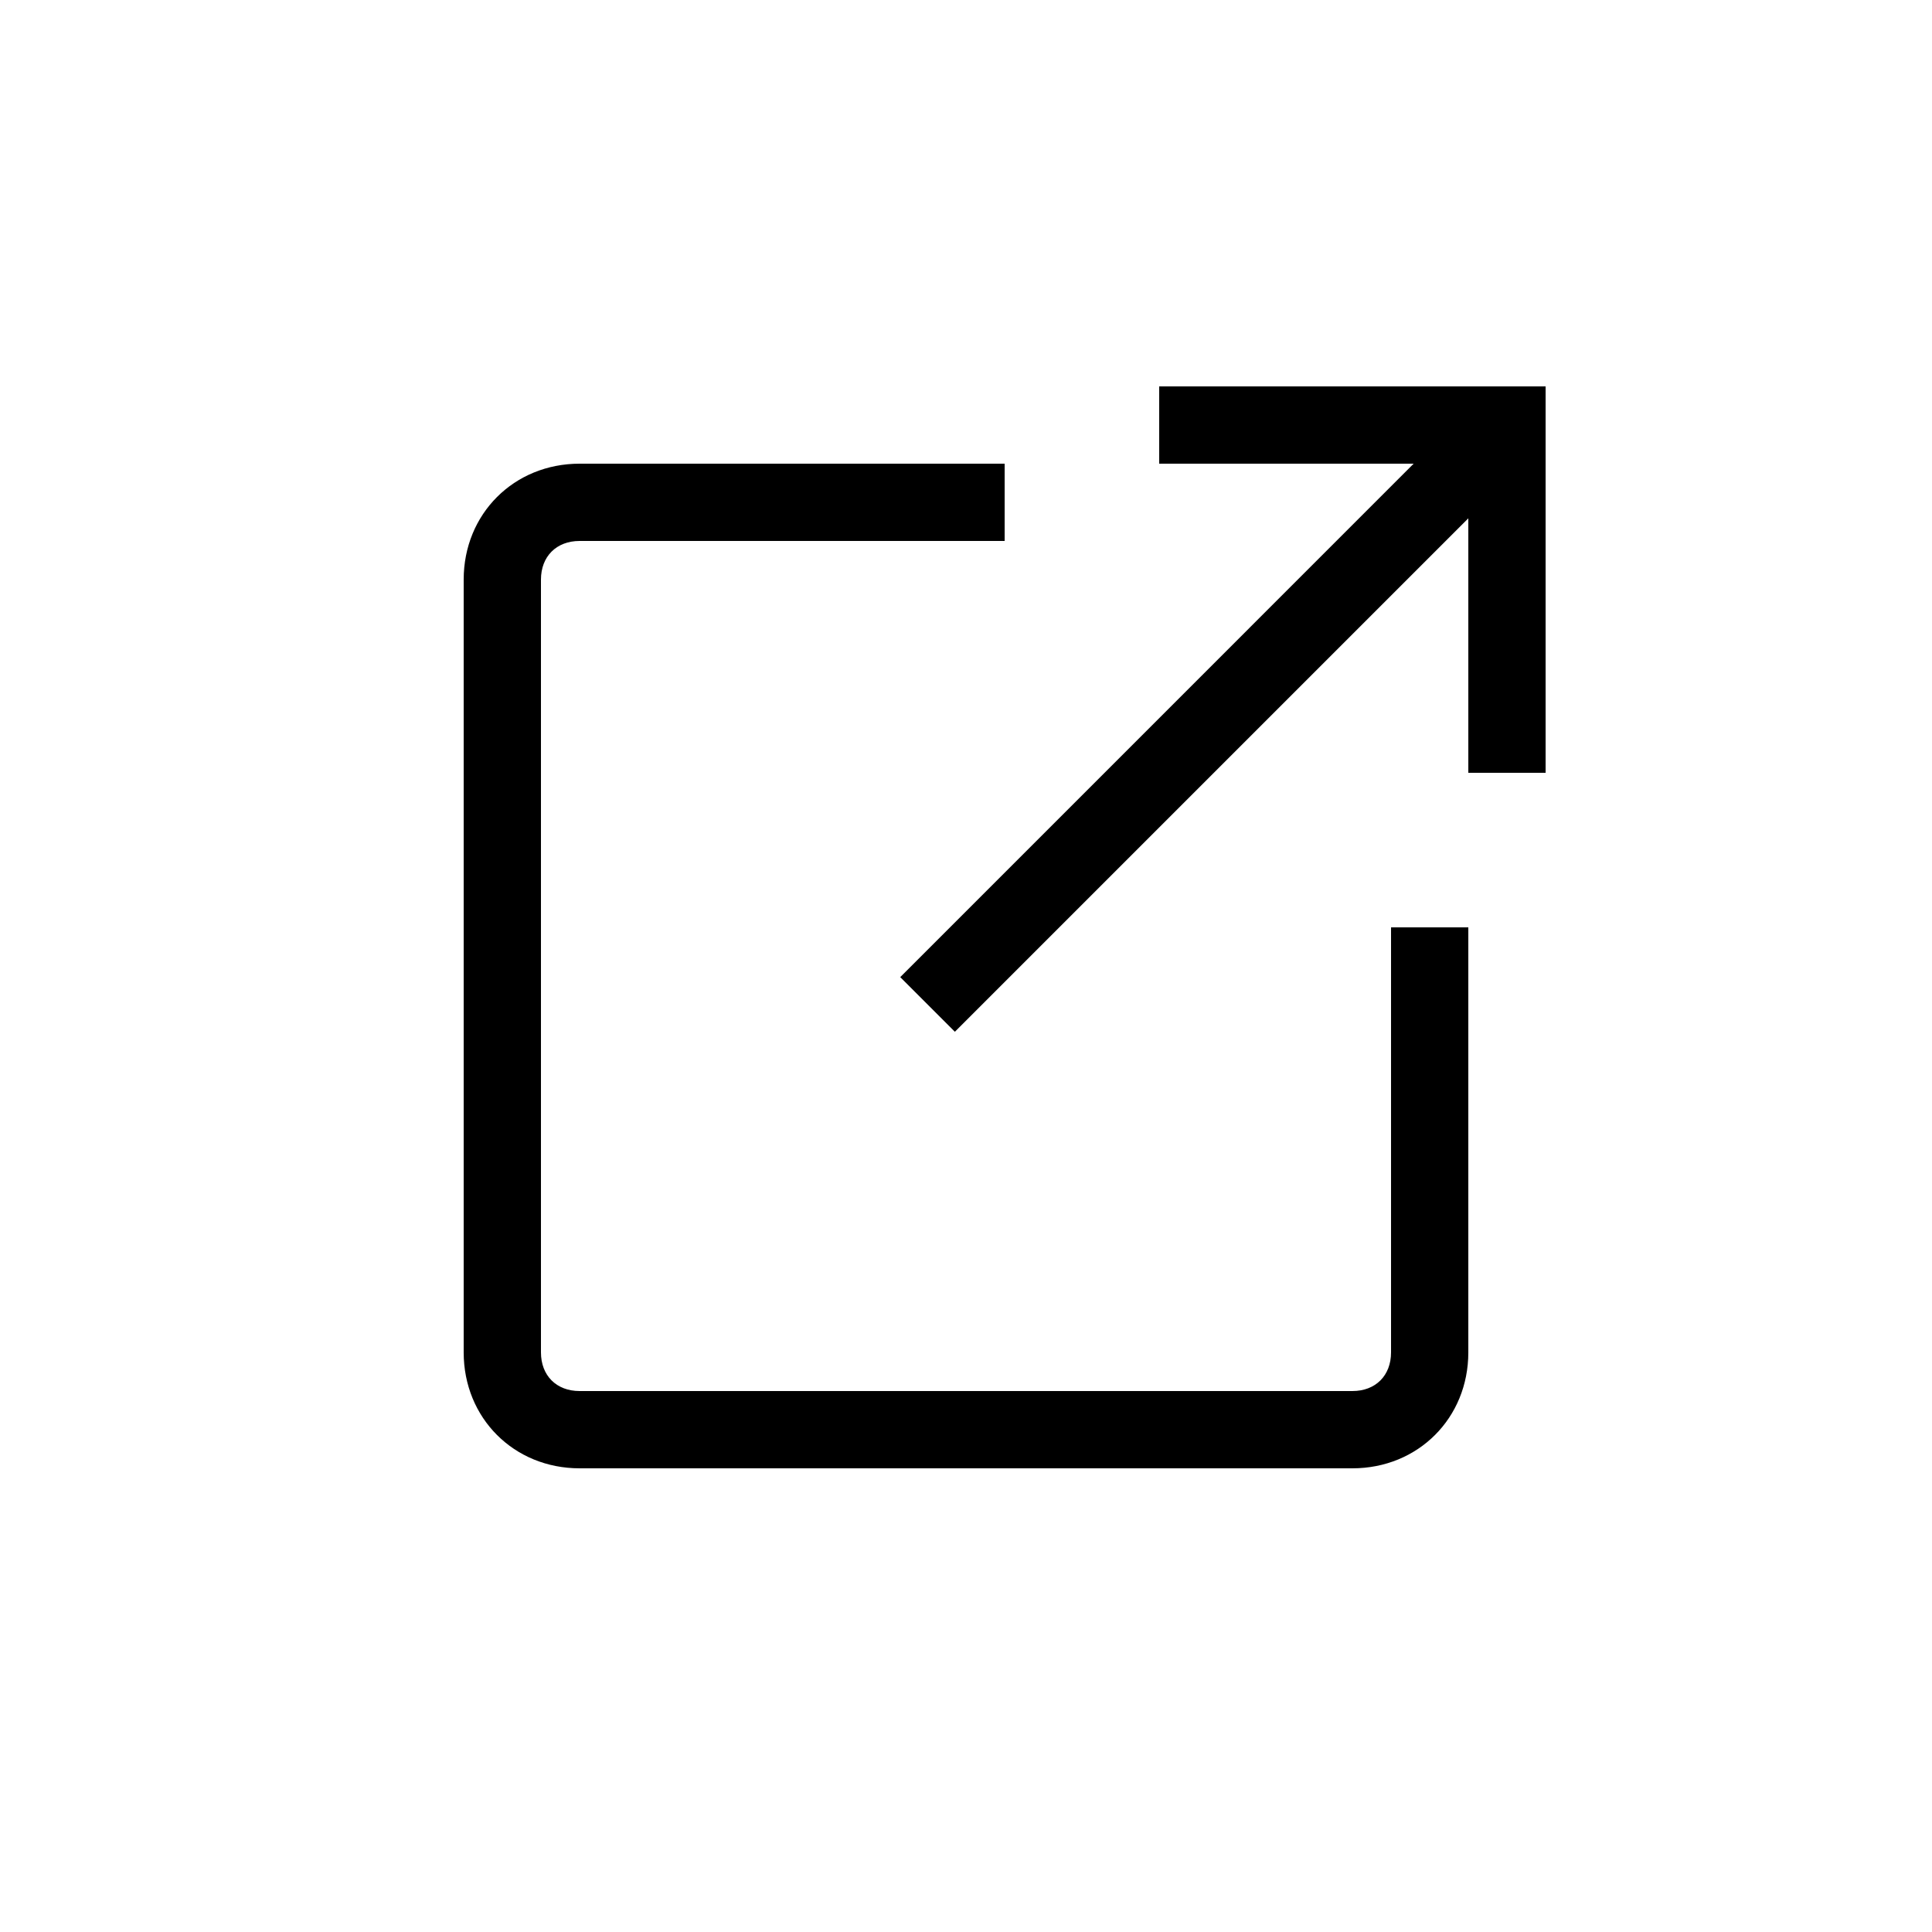
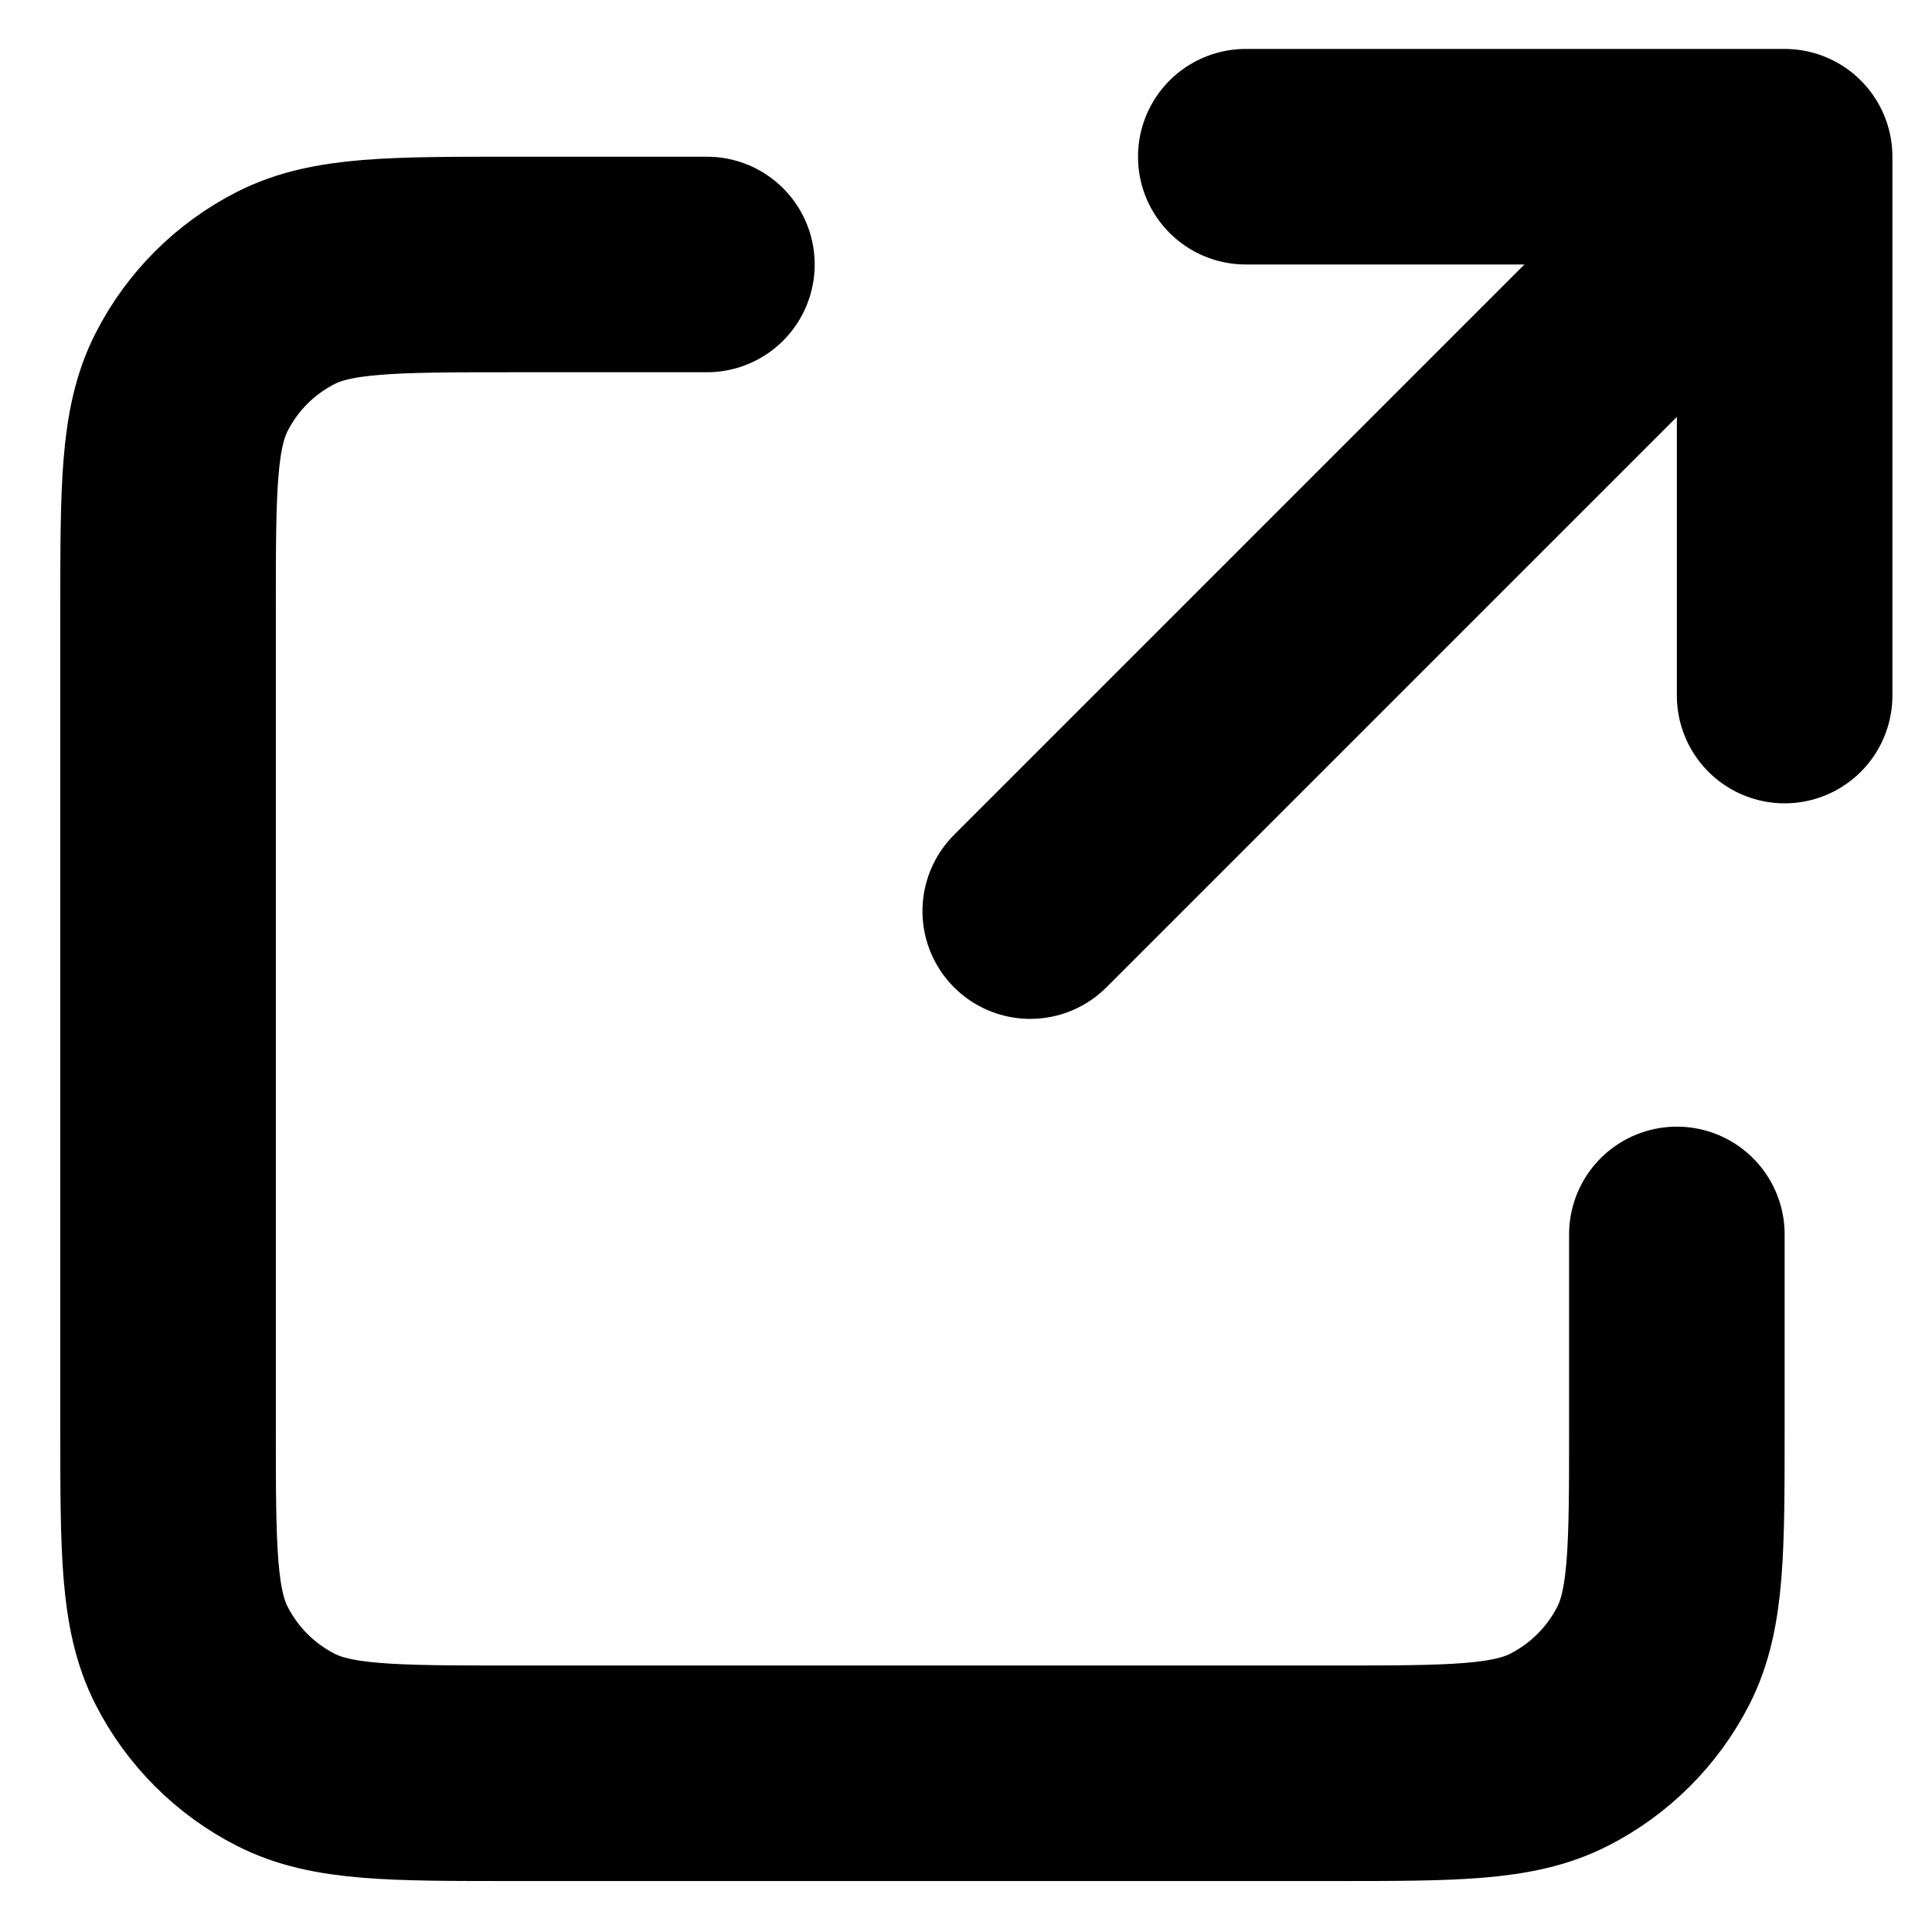
- <svg xmlns="http://www.w3.org/2000/svg" fill="#000000" width="800px" height="800px" viewBox="0 0 50 50">
-   <path d="M38.288 10.297l1.414 1.415-14.99 14.99-1.414-1.414z" />
-   <path d="M40 20h-2v-8h-8v-2h10z" />
-   <path d="M35 38H15c-1.7 0-3-1.3-3-3V15c0-1.7 1.3-3 3-3h11v2H15c-.6 0-1 .4-1 1v20c0 .6.4 1 1 1h20c.6 0 1-.4 1-1V24h2v11c0 1.7-1.3 3-3 3z" />
+ <svg xmlns="http://www.w3.org/2000/svg" width="256px" height="256px" viewBox="0 0 24.00 24.00" fill="none">
+   <g id="SVGRepo_bgCarrier" stroke-width="0" />
+   <g id="SVGRepo_tracerCarrier" stroke-linecap="round" stroke-linejoin="round" />
+   <g id="SVGRepo_iconCarrier" transform="matrix(1.33877, 0, 0, 1.33877, -4.606082, -3.408402)" style="">
+     <g id="Interface / External_Link">
+       <path id="Vector" d="M10 5H8.2C7.08 5 6.52 5 6.092 5.218C5.715 5.41 5.41 5.715 5.218 6.092C5 6.52 5 7.08 5 8.2V15.8C5 16.92 5 17.48 5.218 17.908C5.41 18.284 5.715 18.59 6.092 18.782C6.519 19 7.079 19 8.197 19H15.803C16.921 19 17.48 19 17.907 18.782C18.284 18.59 18.59 18.284 18.782 17.908C19 17.48 19 16.921 19 15.803V14M20 9V4M20 4H15M20 4L13 11" stroke="#000000" stroke-width="2" stroke-linecap="round" stroke-linejoin="round" />
+     </g>
+   </g>
</svg>
